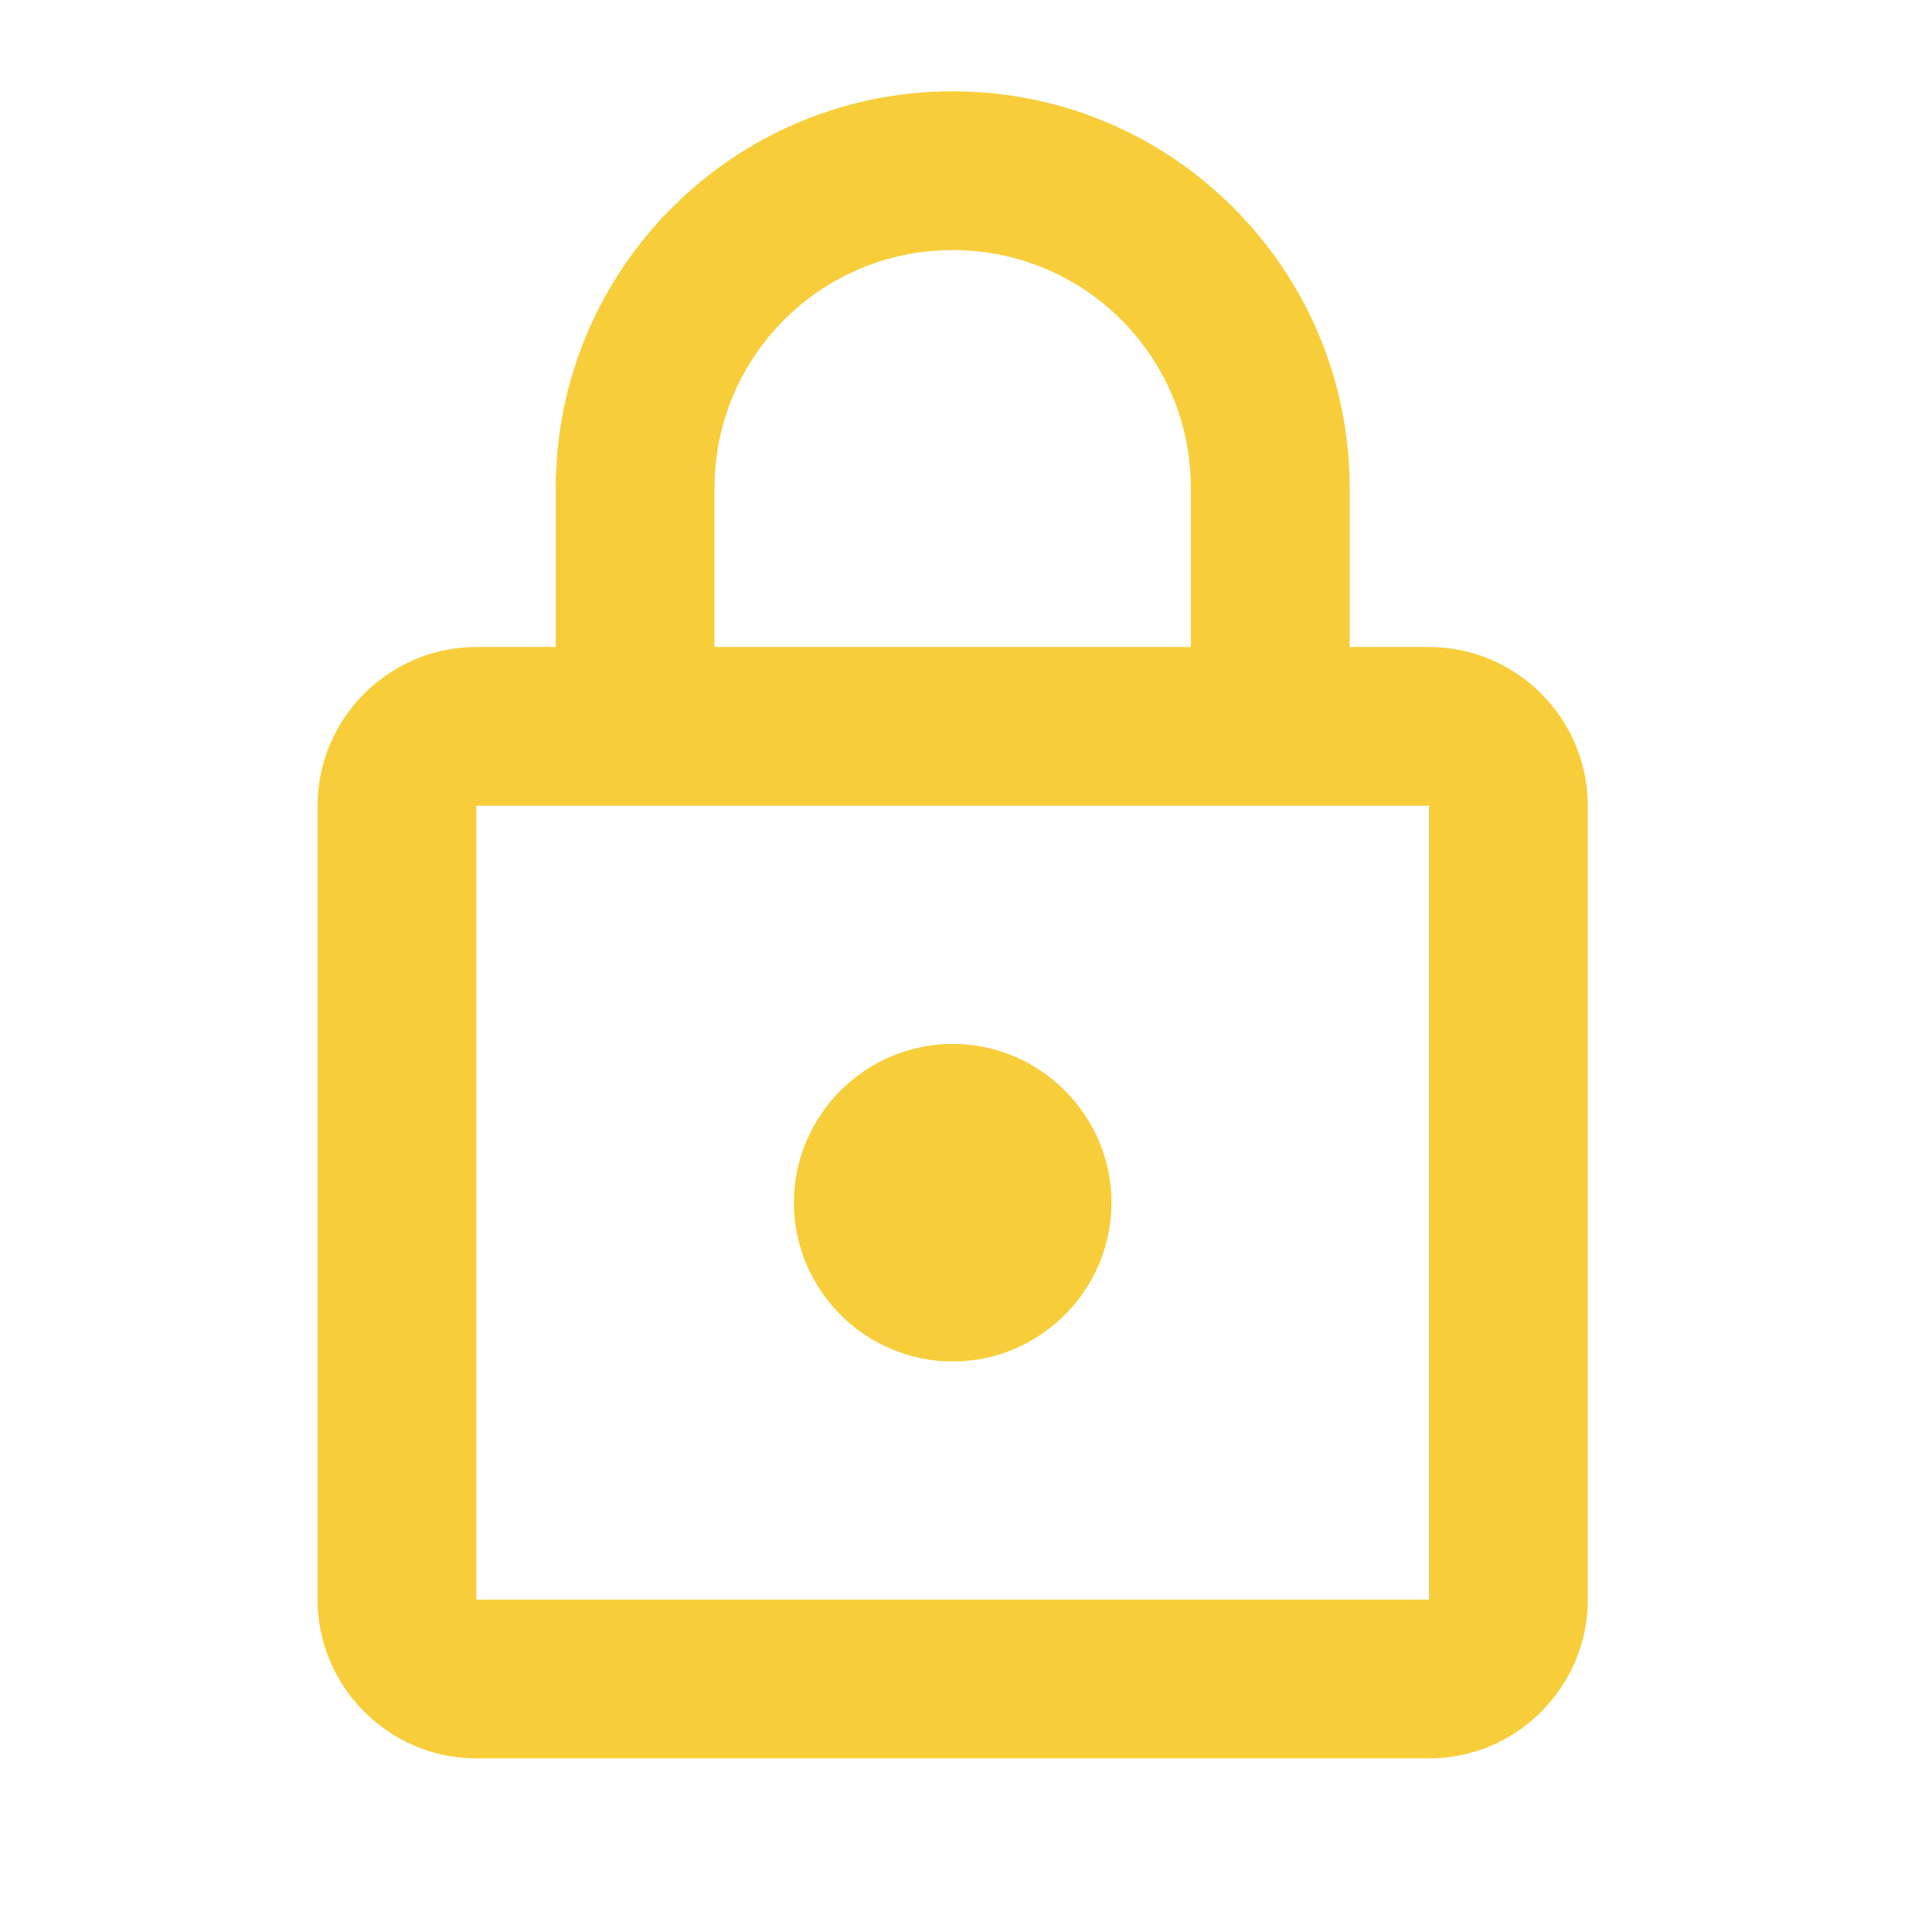
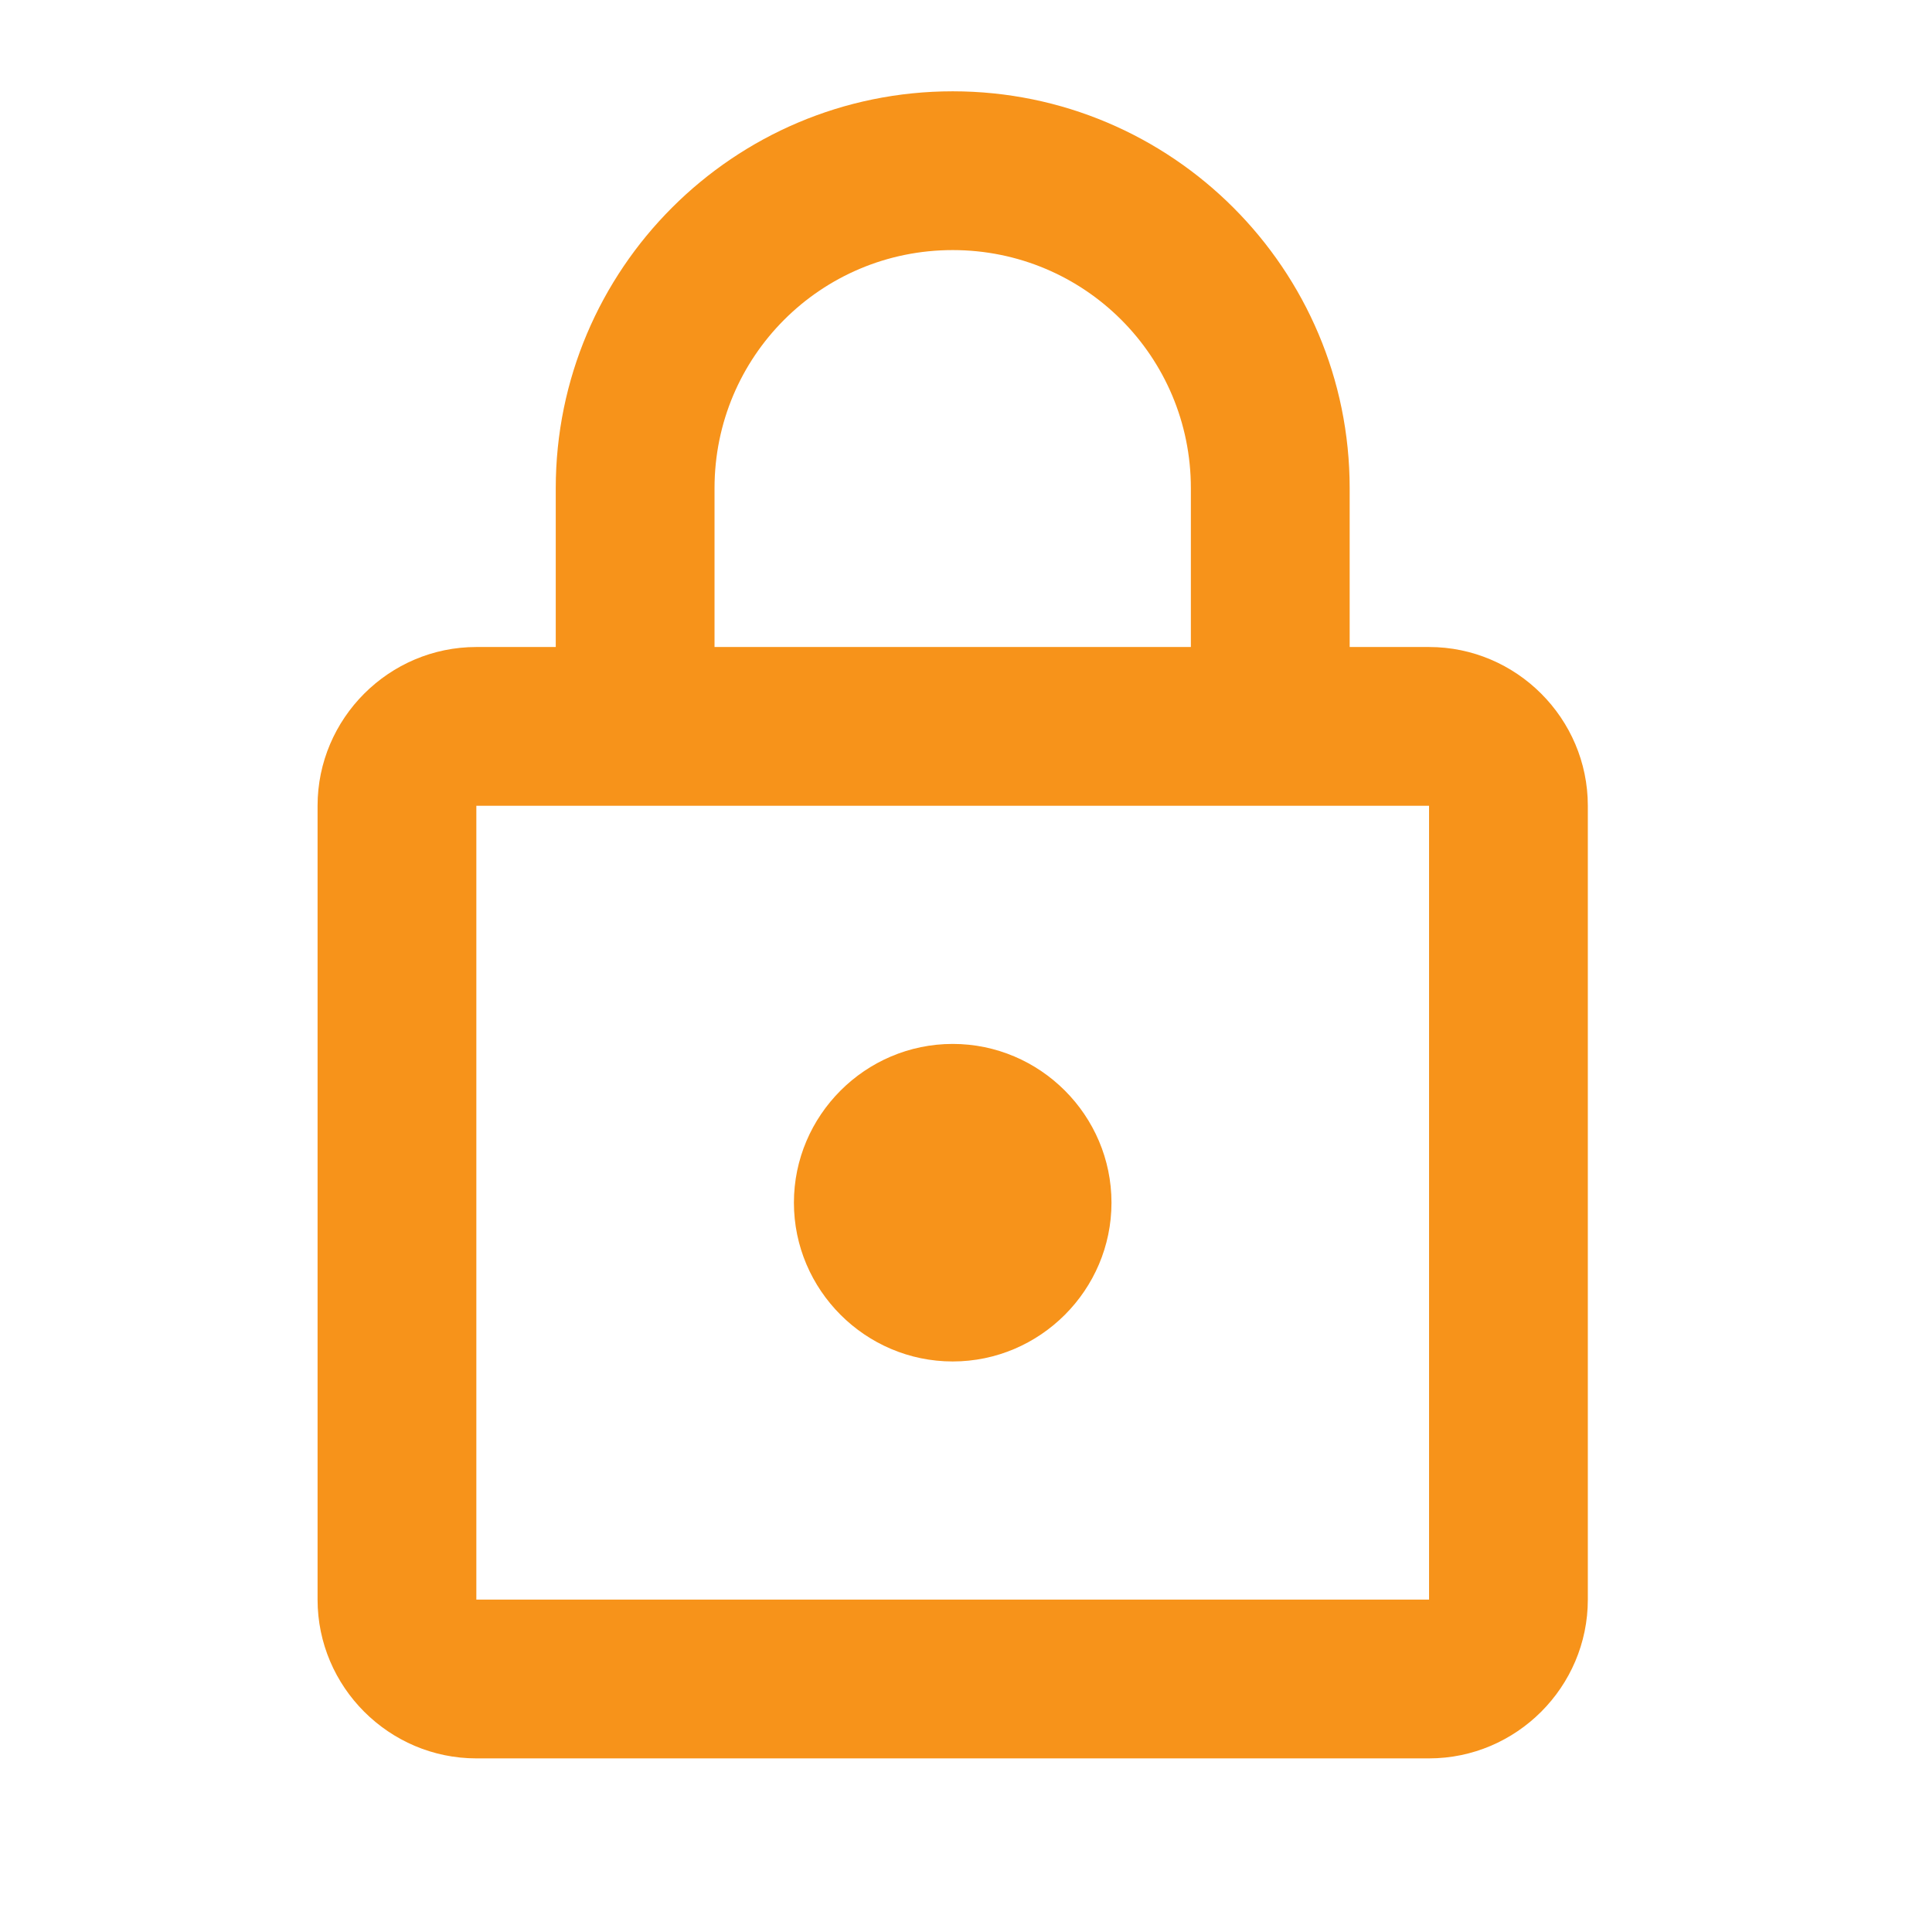
<svg xmlns="http://www.w3.org/2000/svg" width="80" height="81" viewBox="0 0 80 81" fill="none">
-   <path d="M59.908 27.126H56.58V20.469C56.58 11.284 49.125 3.828 39.939 3.828C30.753 3.828 23.298 11.284 23.298 20.469V27.126H19.969C16.308 27.126 13.313 30.121 13.313 33.782V67.064C13.313 70.725 16.308 73.721 19.969 73.721H59.908C63.569 73.721 66.564 70.725 66.564 67.064V33.782C66.564 30.121 63.569 27.126 59.908 27.126ZM29.954 20.469C29.954 14.944 34.414 10.485 39.939 10.485C45.464 10.485 49.923 14.944 49.923 20.469V27.126H29.954V20.469ZM59.908 67.064H19.969V33.782H59.908V67.064ZM39.939 57.08C43.6 57.08 46.595 54.084 46.595 50.423C46.595 46.762 43.6 43.767 39.939 43.767C36.278 43.767 33.282 46.762 33.282 50.423C33.282 54.084 36.278 57.08 39.939 57.08Z" fill="#F7CD3A" />
+   <path d="M59.908 27.126H56.58V20.469C56.58 11.284 49.125 3.828 39.939 3.828C30.753 3.828 23.298 11.284 23.298 20.469V27.126H19.969C16.308 27.126 13.313 30.121 13.313 33.782V67.064C13.313 70.725 16.308 73.721 19.969 73.721H59.908C63.569 73.721 66.564 70.725 66.564 67.064V33.782C66.564 30.121 63.569 27.126 59.908 27.126ZM29.954 20.469C29.954 14.944 34.414 10.485 39.939 10.485C45.464 10.485 49.923 14.944 49.923 20.469V27.126H29.954V20.469ZM59.908 67.064H19.969V33.782H59.908V67.064ZM39.939 57.08C43.6 57.08 46.595 54.084 46.595 50.423C46.595 46.762 43.6 43.767 39.939 43.767C36.278 43.767 33.282 46.762 33.282 50.423C33.282 54.084 36.278 57.08 39.939 57.08Z" fill="#F7931A" />
</svg>
